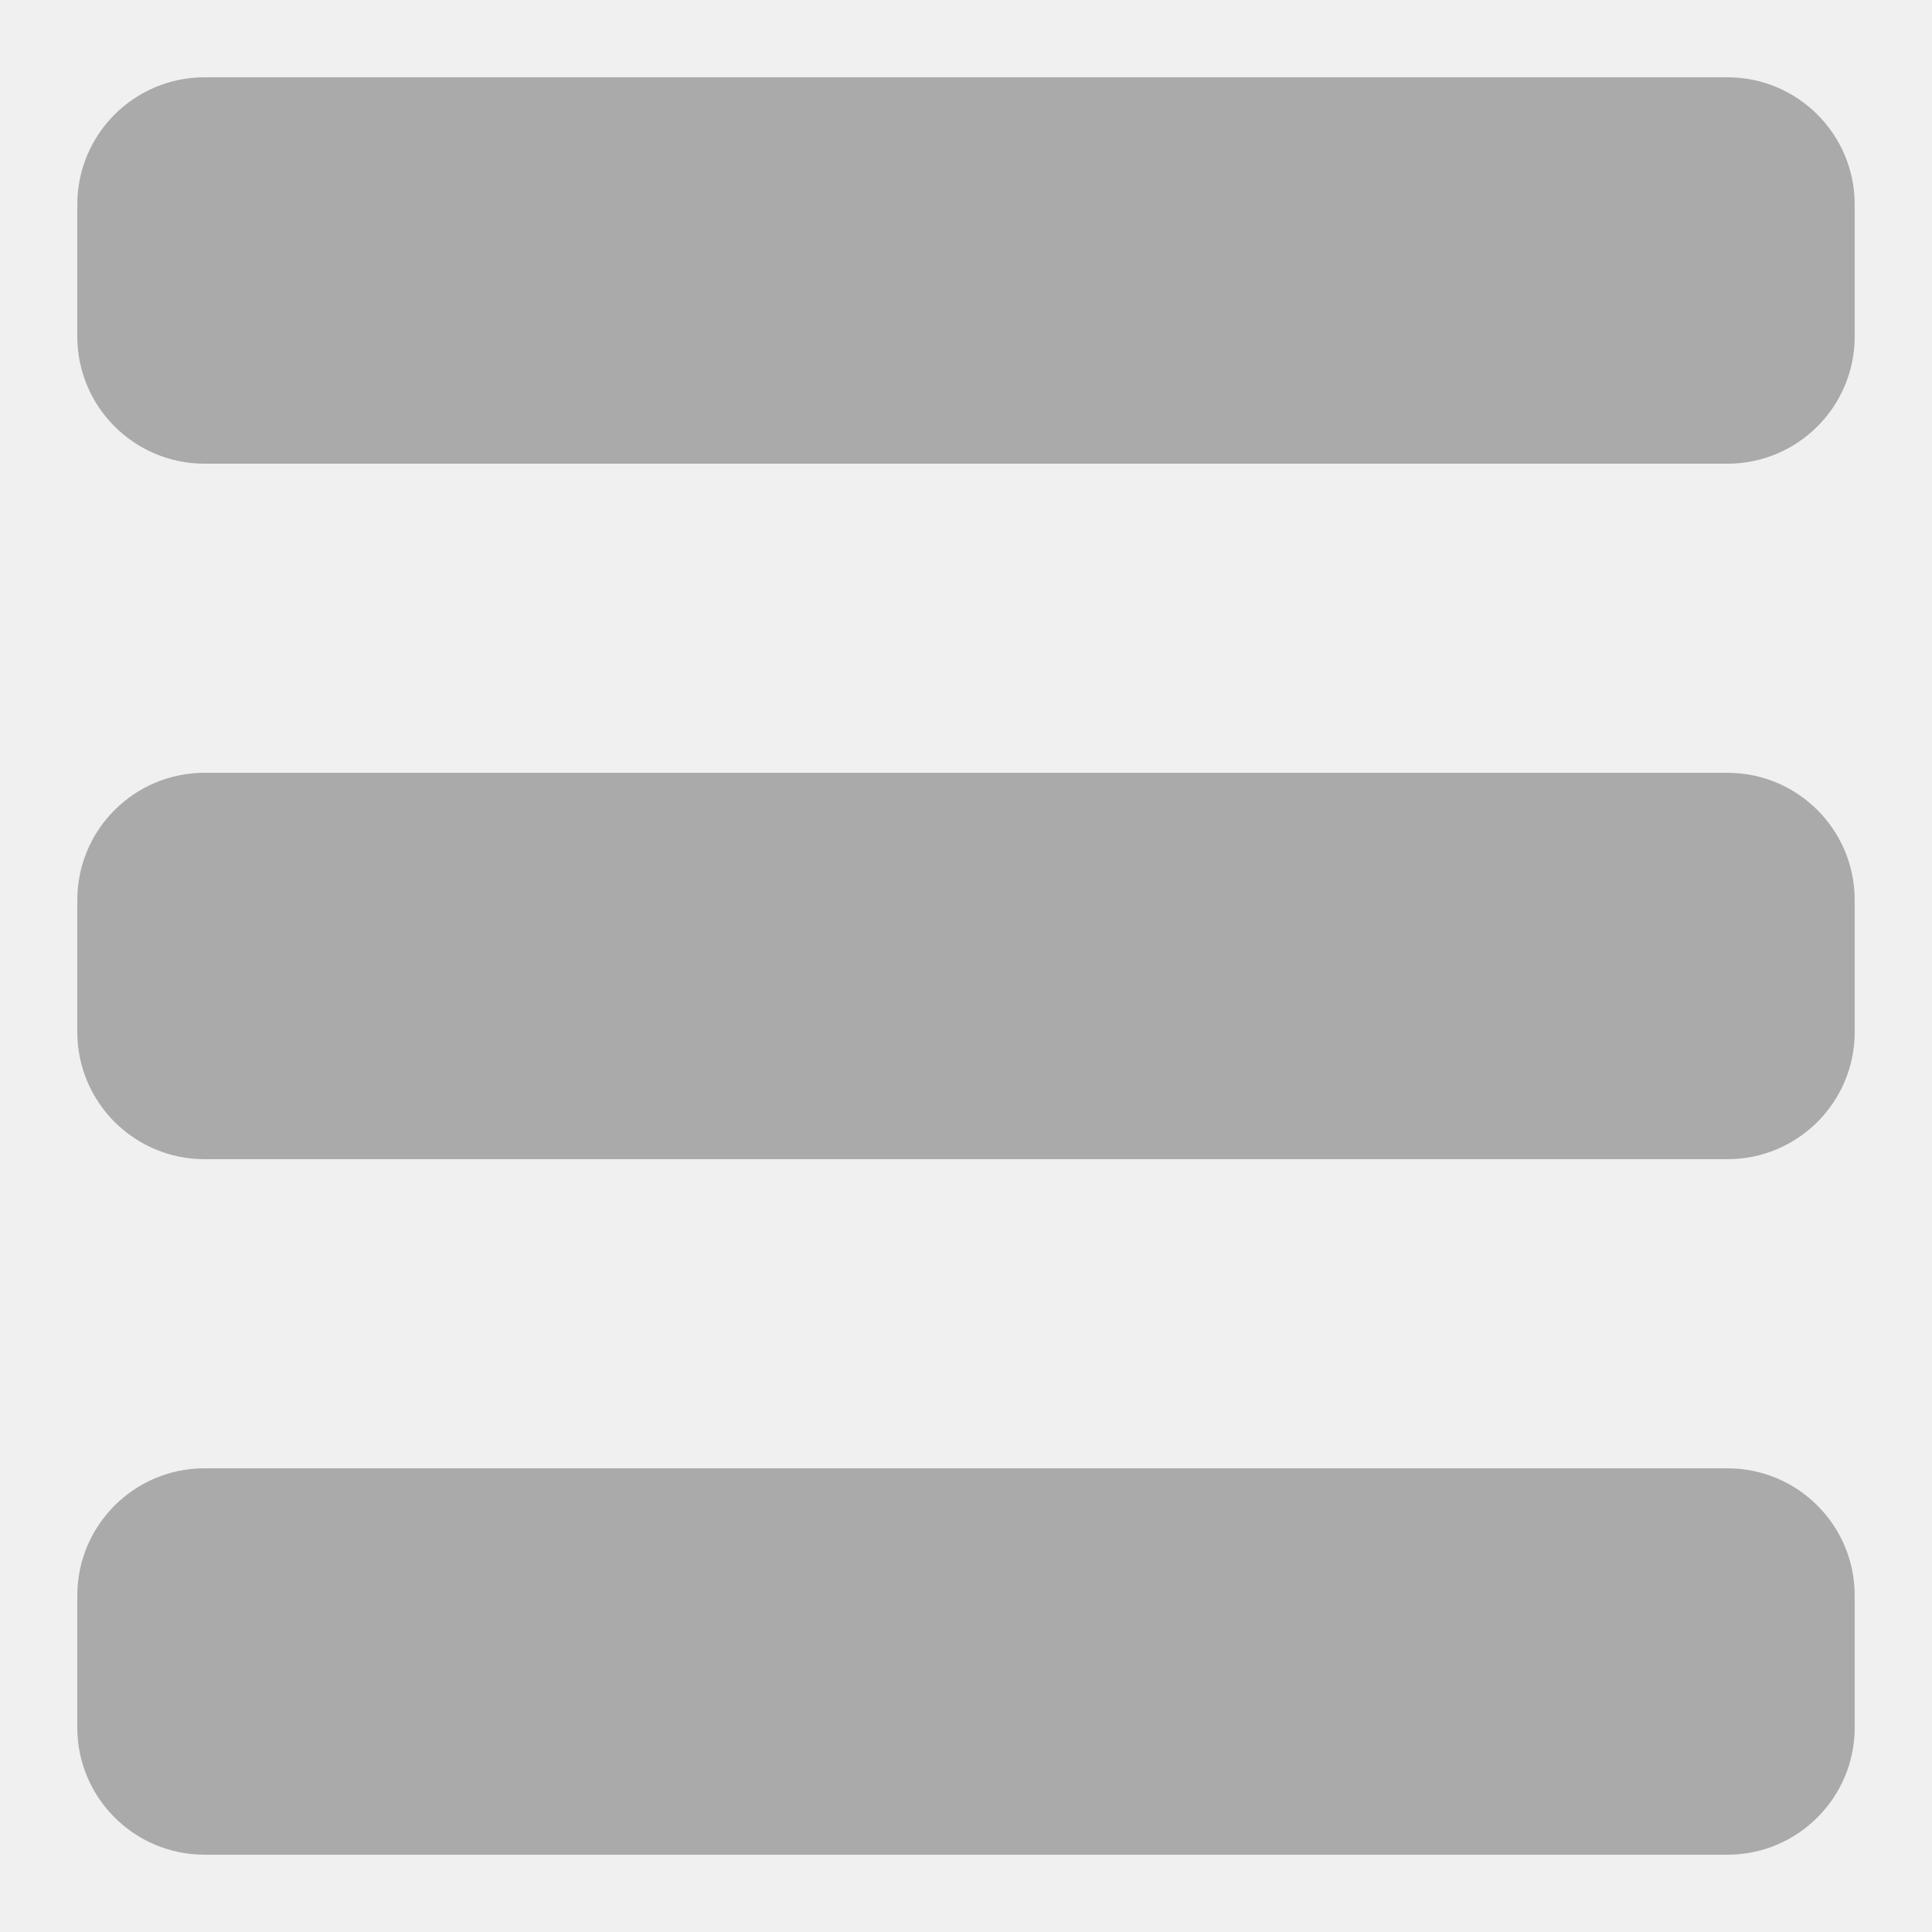
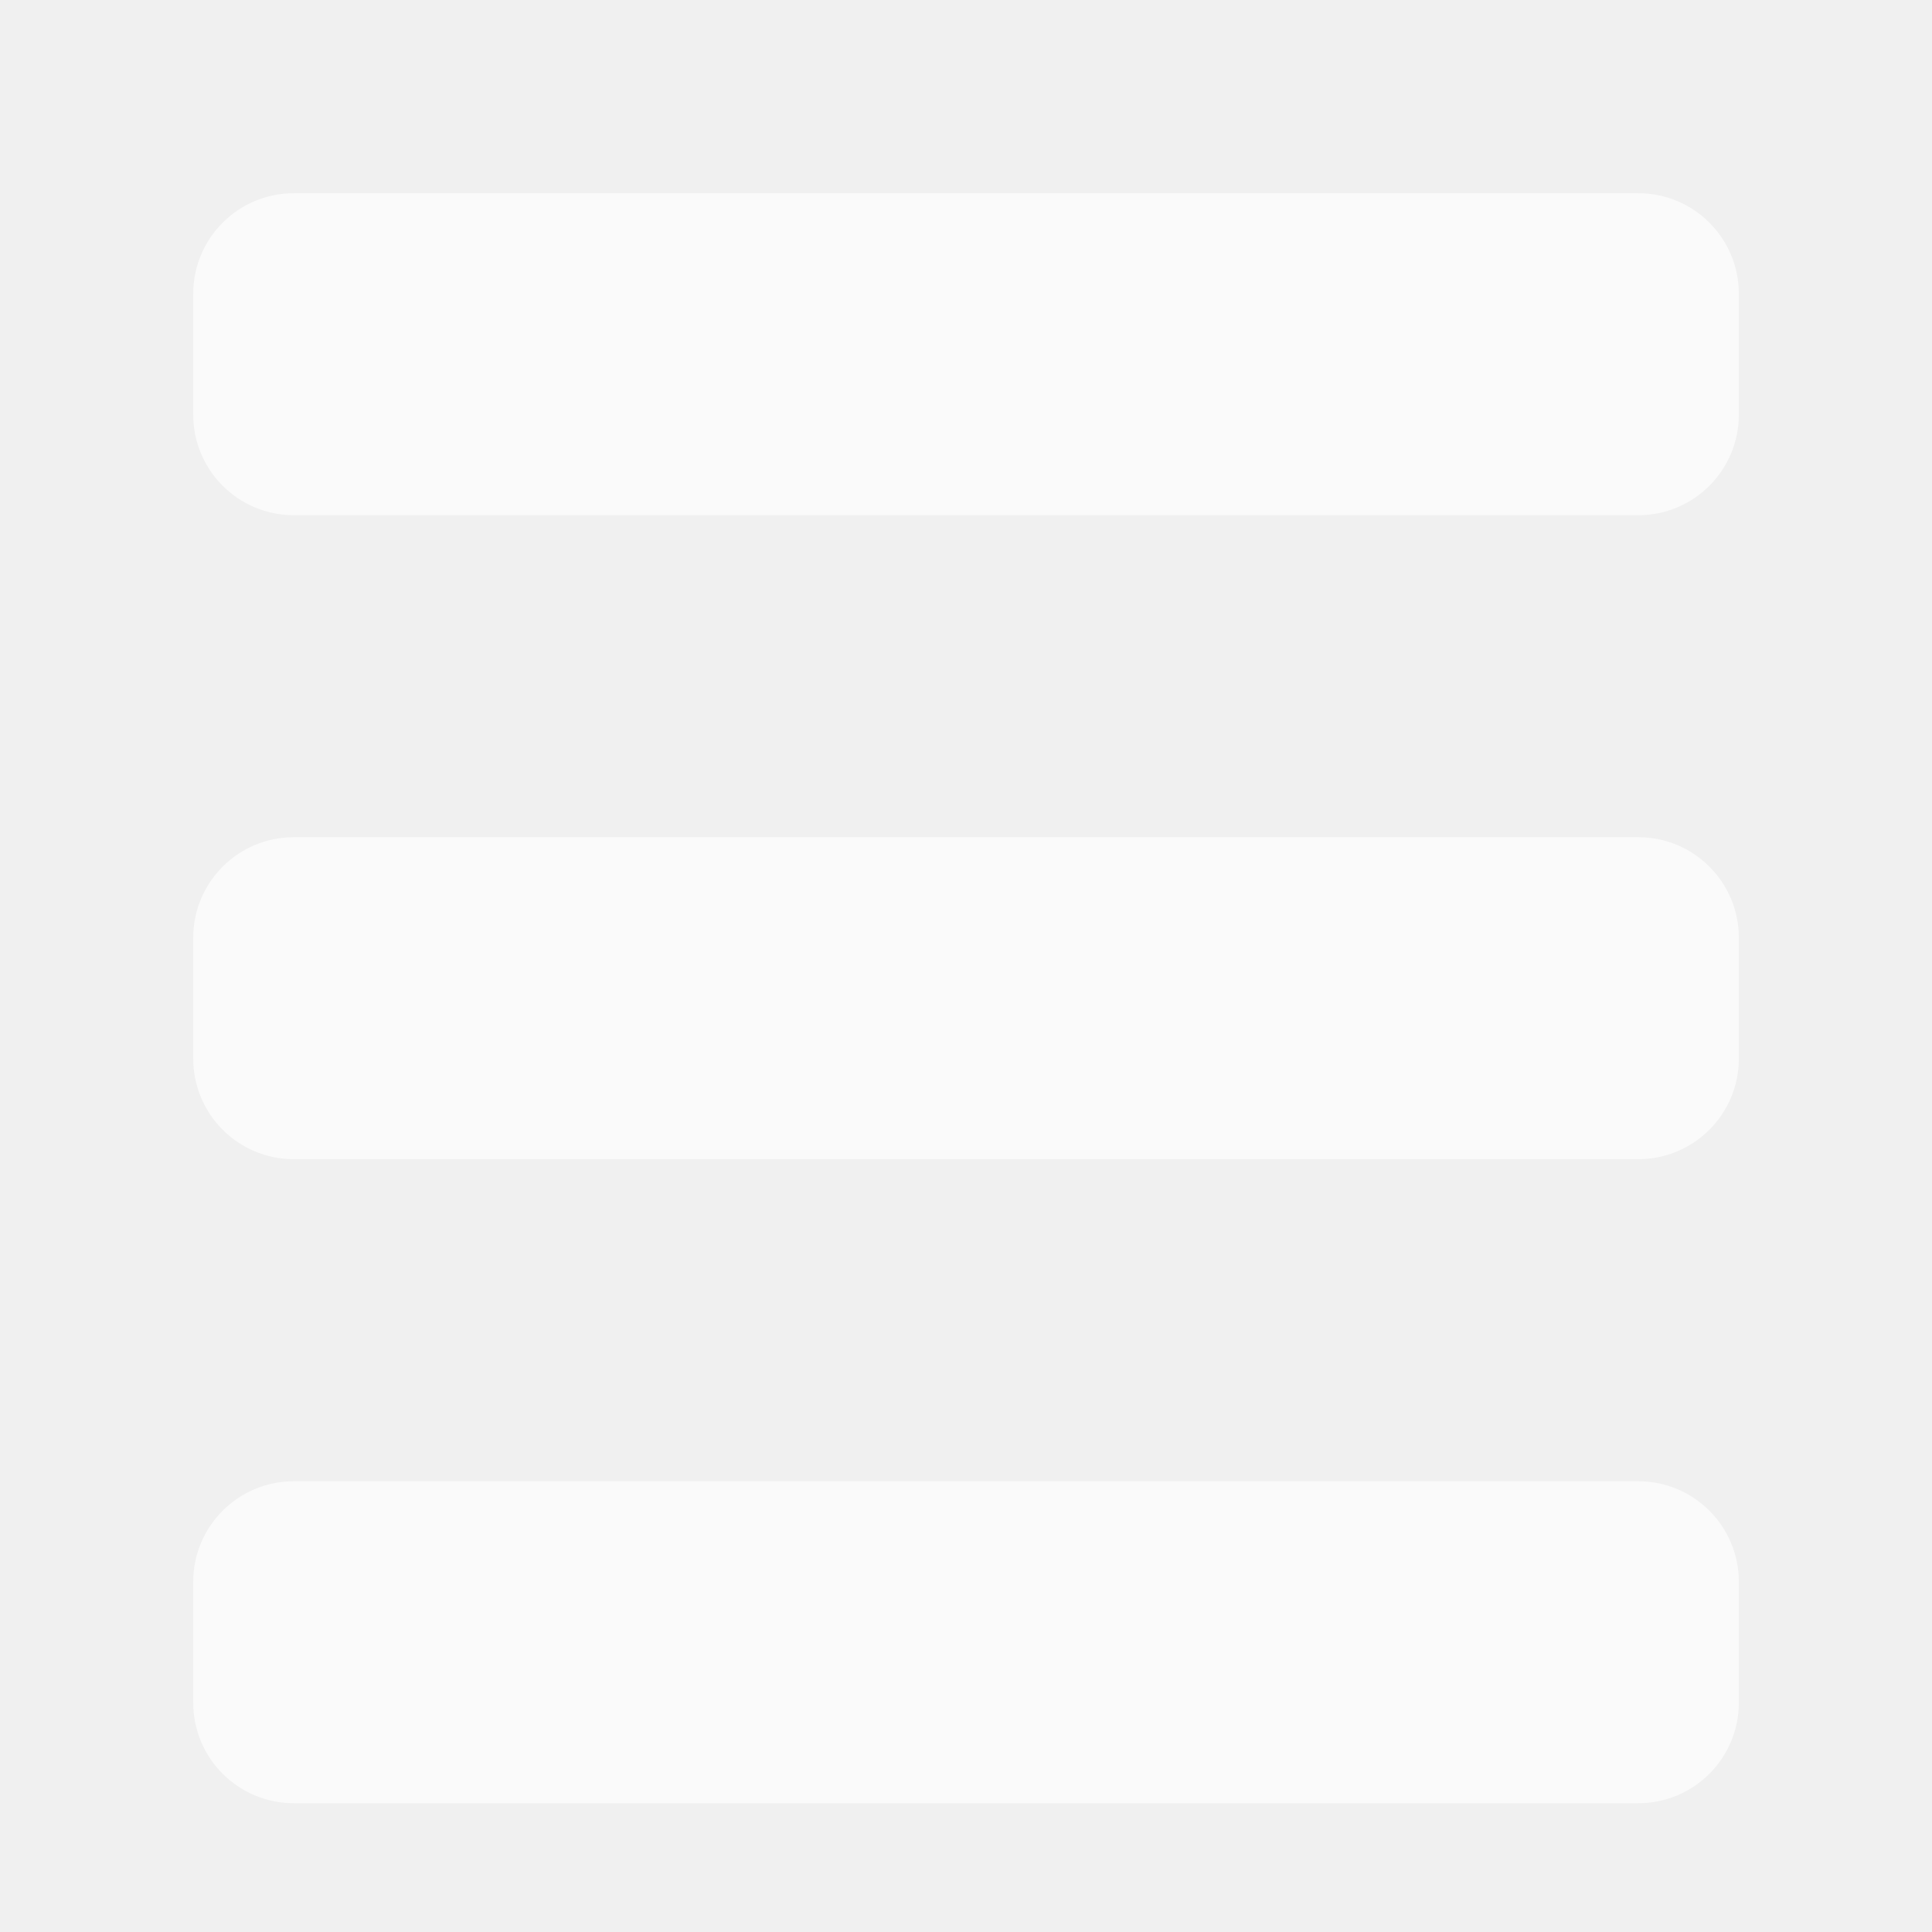
- <svg xmlns="http://www.w3.org/2000/svg" height="7.056mm" width="7.056mm" version="1.1" viewBox="0 0 25.02 25.02" id="svg4136">
-   <defs id="defs4146" />
-   <rect style="opacity:1;fill:#aaaaaa;fill-opacity:1;fill-rule:evenodd;stroke:none;stroke-width:65;stroke-linecap:square;stroke-linejoin:miter;stroke-miterlimit:4;stroke-dasharray:none;stroke-opacity:1" id="rect4224" width="23.018" height="5.004" x="1.001" y="19.015" ry="1.648" />
-   <rect style="opacity:1;fill:#aaaaaa;fill-opacity:1;fill-rule:evenodd;stroke:none;stroke-width:65;stroke-linecap:square;stroke-linejoin:miter;stroke-miterlimit:4;stroke-dasharray:none;stroke-opacity:1" id="rect4224-1" width="23.018" height="5.004" x="1.001" y="10.008" ry="1.648" />
-   <rect style="opacity:1;fill:#aaaaaa;fill-opacity:1;fill-rule:evenodd;stroke:none;stroke-width:65;stroke-linecap:square;stroke-linejoin:miter;stroke-miterlimit:4;stroke-dasharray:none;stroke-opacity:1" id="rect4224-9" width="23.018" height="5.004" x="1.001" y="1.001" ry="1.648" />
+ <svg xmlns="http://www.w3.org/2000/svg" width="30" height="30" viewBox="0 0 28.147 28.147" style="fill:#fff;">
+   <g opacity=".66">
+     <rect rx="1.465" ry="1.465" y="2.815" x="2.815" height="4.691" width="22.518" />
+     <rect rx="1.465" ry="1.465" y="12.197" x="2.815" height="4.691" width="22.518" />
+     <rect rx="1.465" ry="1.465" y="21.58" x="2.815" height="4.691" width="22.518" />
+   </g>
</svg>
